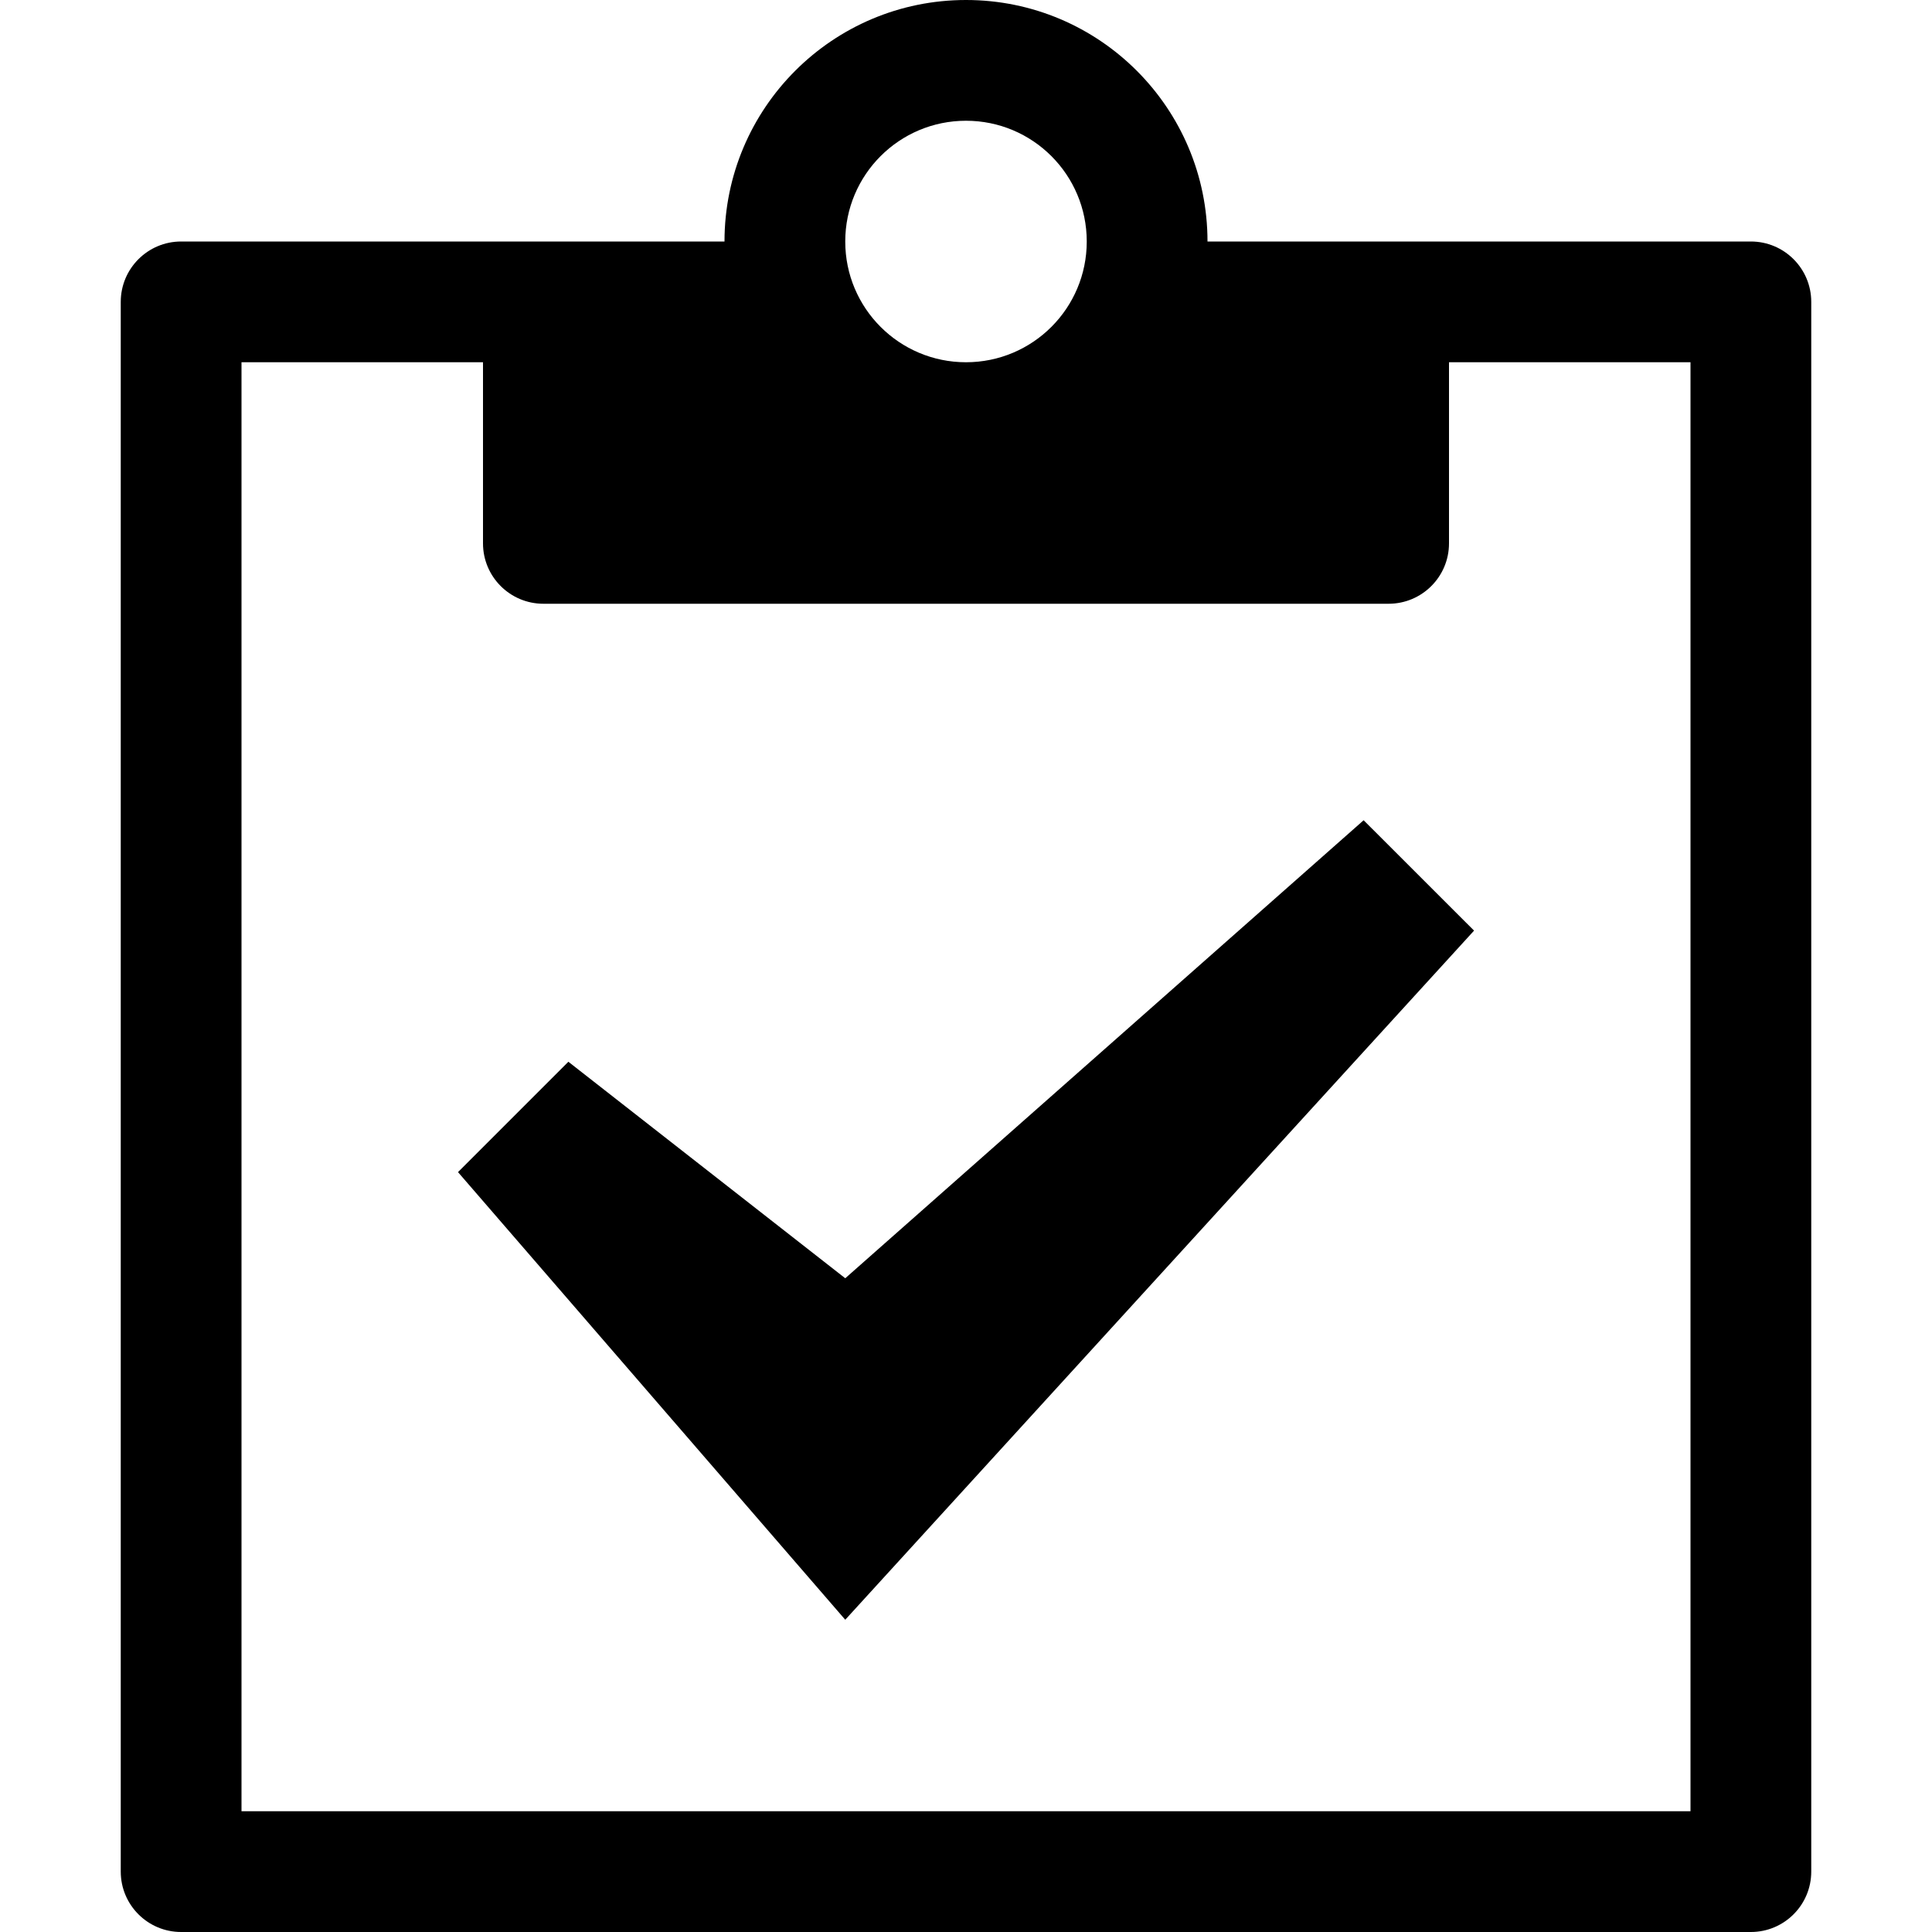
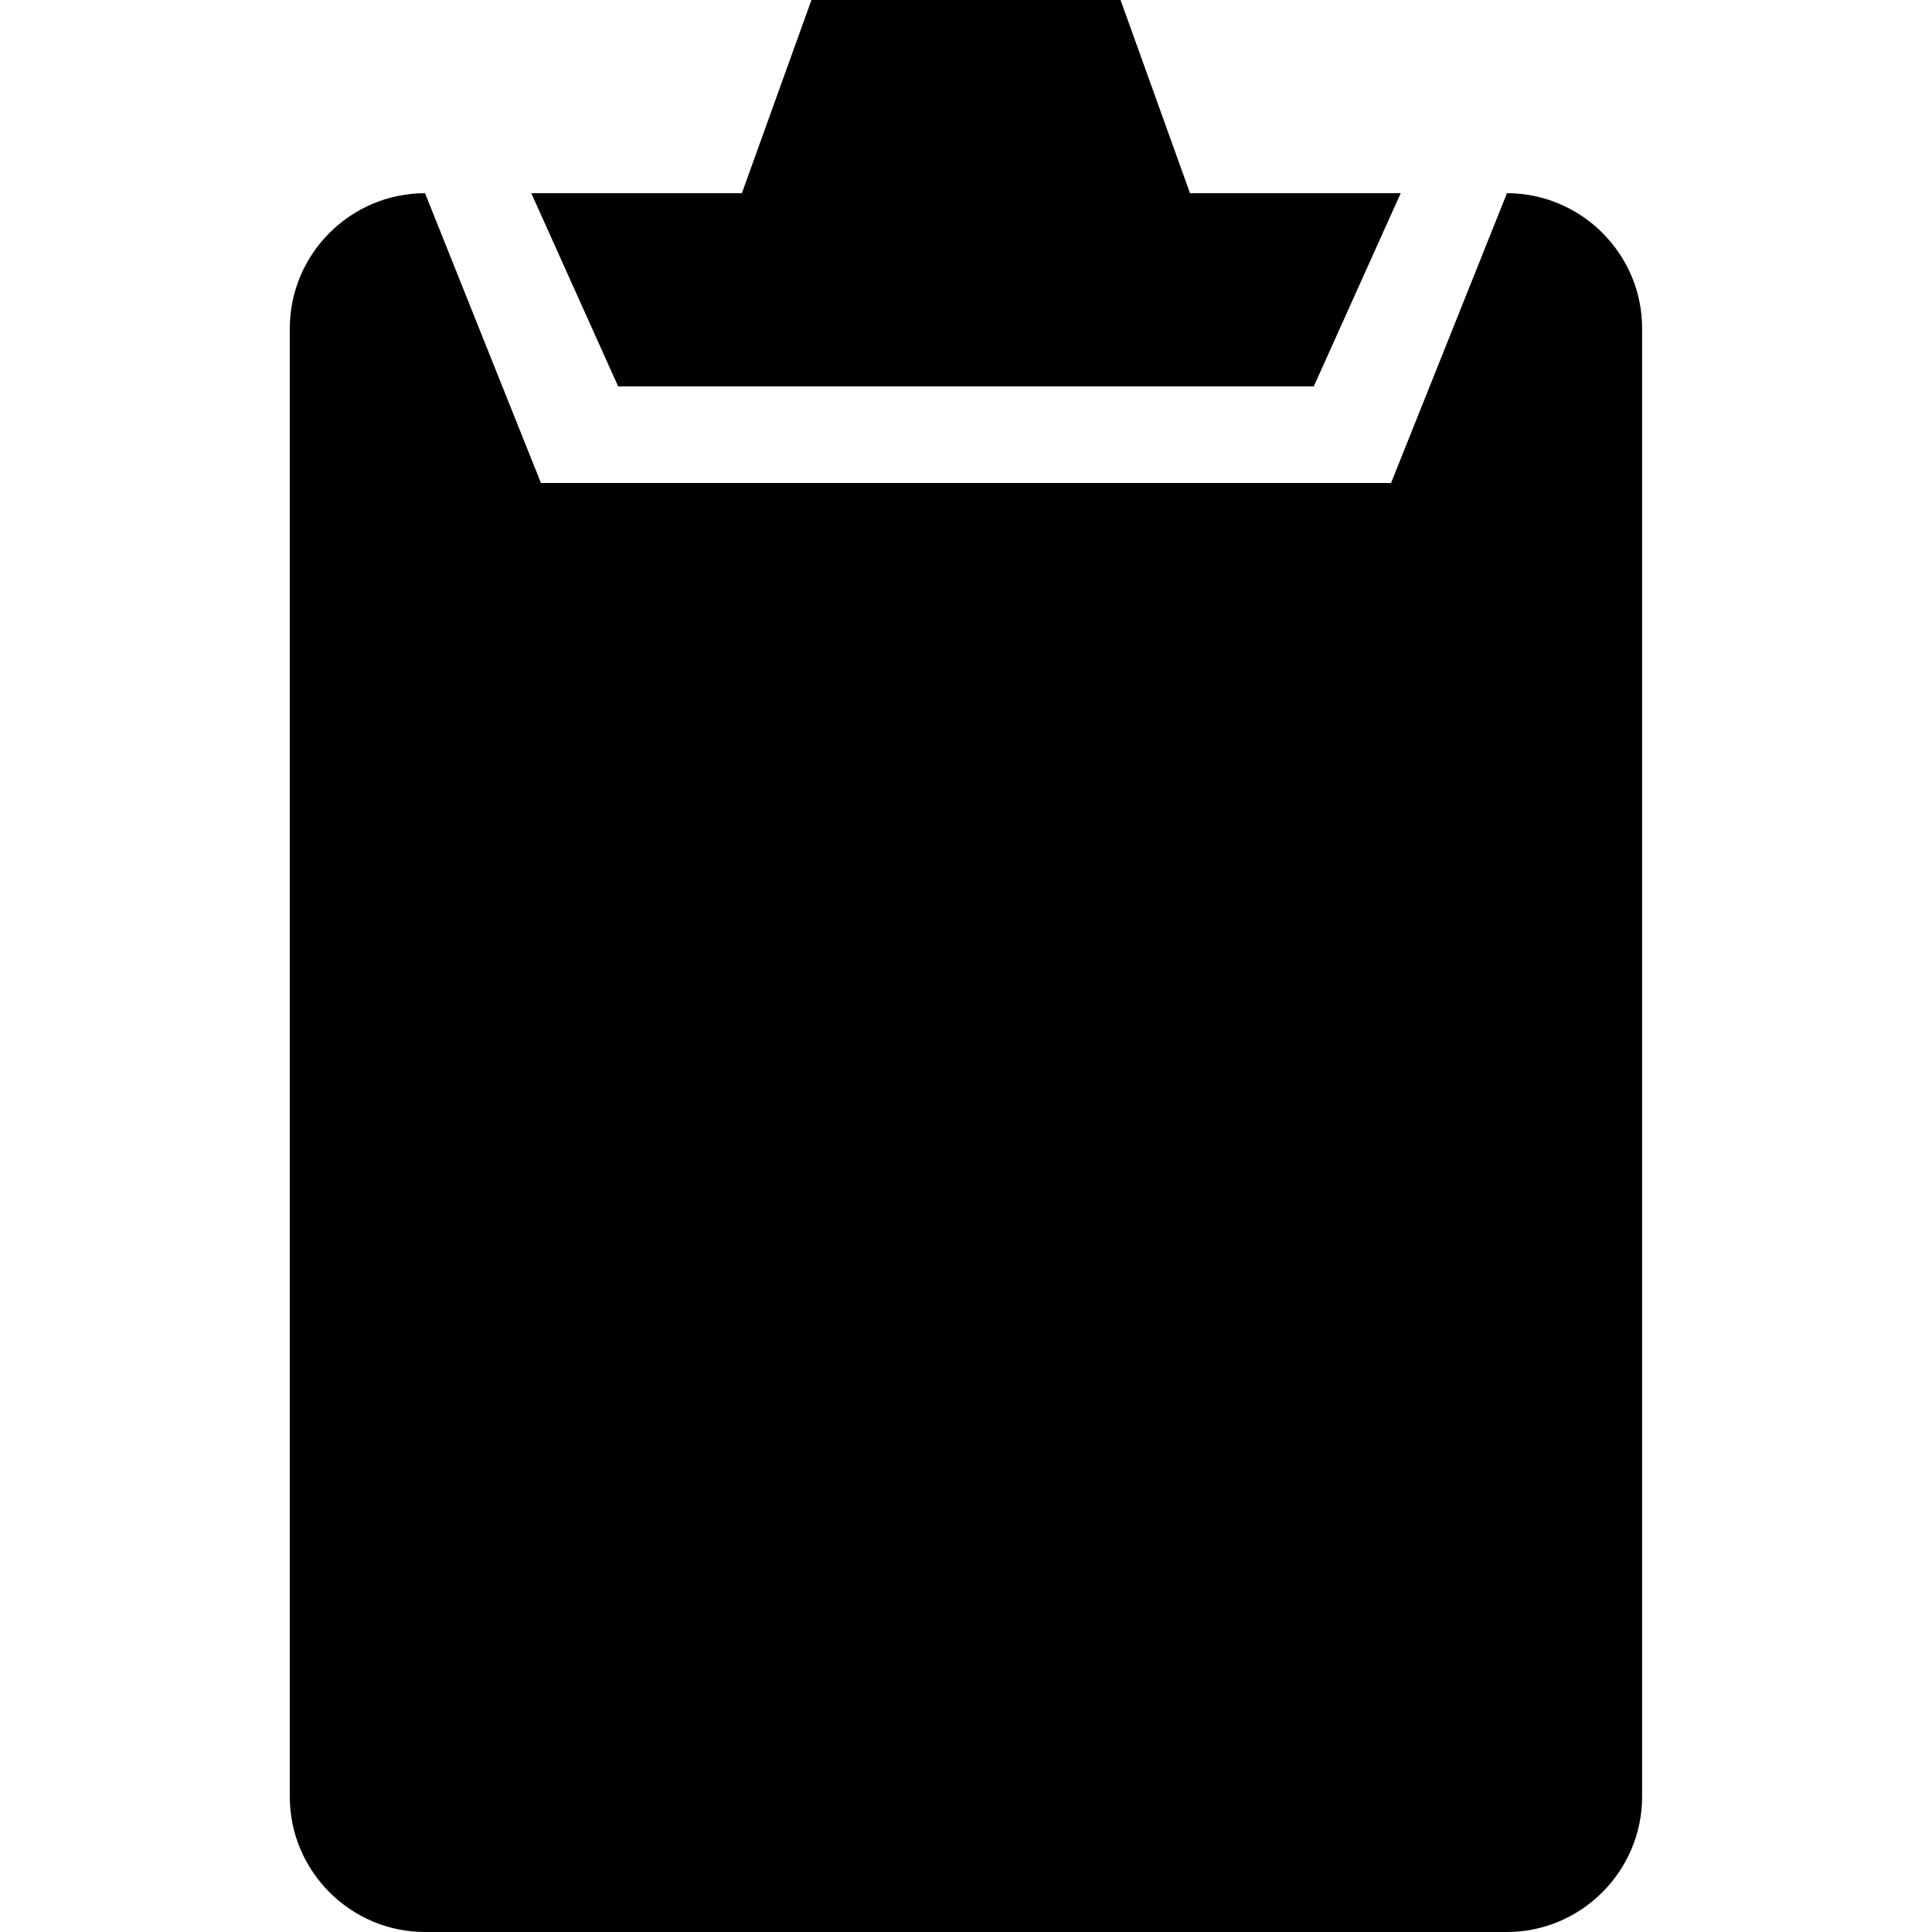
- <svg xmlns="http://www.w3.org/2000/svg" version="1.1" width="32" height="32" viewBox="0 0 32 32">
-   <path d="M29 4h-9c0-2.209-1.791-4-4-4s-4 1.791-4 4h-9c-0.552 0-1 0.448-1 1v26c0 0.552 0.448 1 1 1h26c0.552 0 1-0.448 1-1v-26c0-0.552-0.448-1-1-1zM16 2c1.105 0 2 0.895 2 2s-0.895 2-2 2c-1.105 0-2-0.895-2-2s0.895-2 2-2zM28 30h-24v-24h4v3c0 0.552 0.448 1 1 1h14c0.552 0 1-0.448 1-1v-3h4v24z" />
-   <path d="M14 26.828l-6.414-7.414 1.828-1.828 4.586 3.586 8.586-7.586 1.829 1.828z" />
+ <svg xmlns="http://www.w3.org/2000/svg" version="1.1" width="20" height="20" viewBox="0 0 20 20">
+   <path d="M15.6 2l-1.2 3h-8.8l-1.2-3c-0.771 0-1.4 0.629-1.4 1.4v15.2c0 0.77 0.629 1.4 1.399 1.4h11.2c0.77 0 1.4-0.631 1.4-1.4v-15.2c0.001-0.771-0.63-1.4-1.399-1.4zM13.6 4l0.9-2h-2.181l-0.719-2h-3.2l-0.72 2h-2.18l0.899 2h7.201z" />
</svg>
